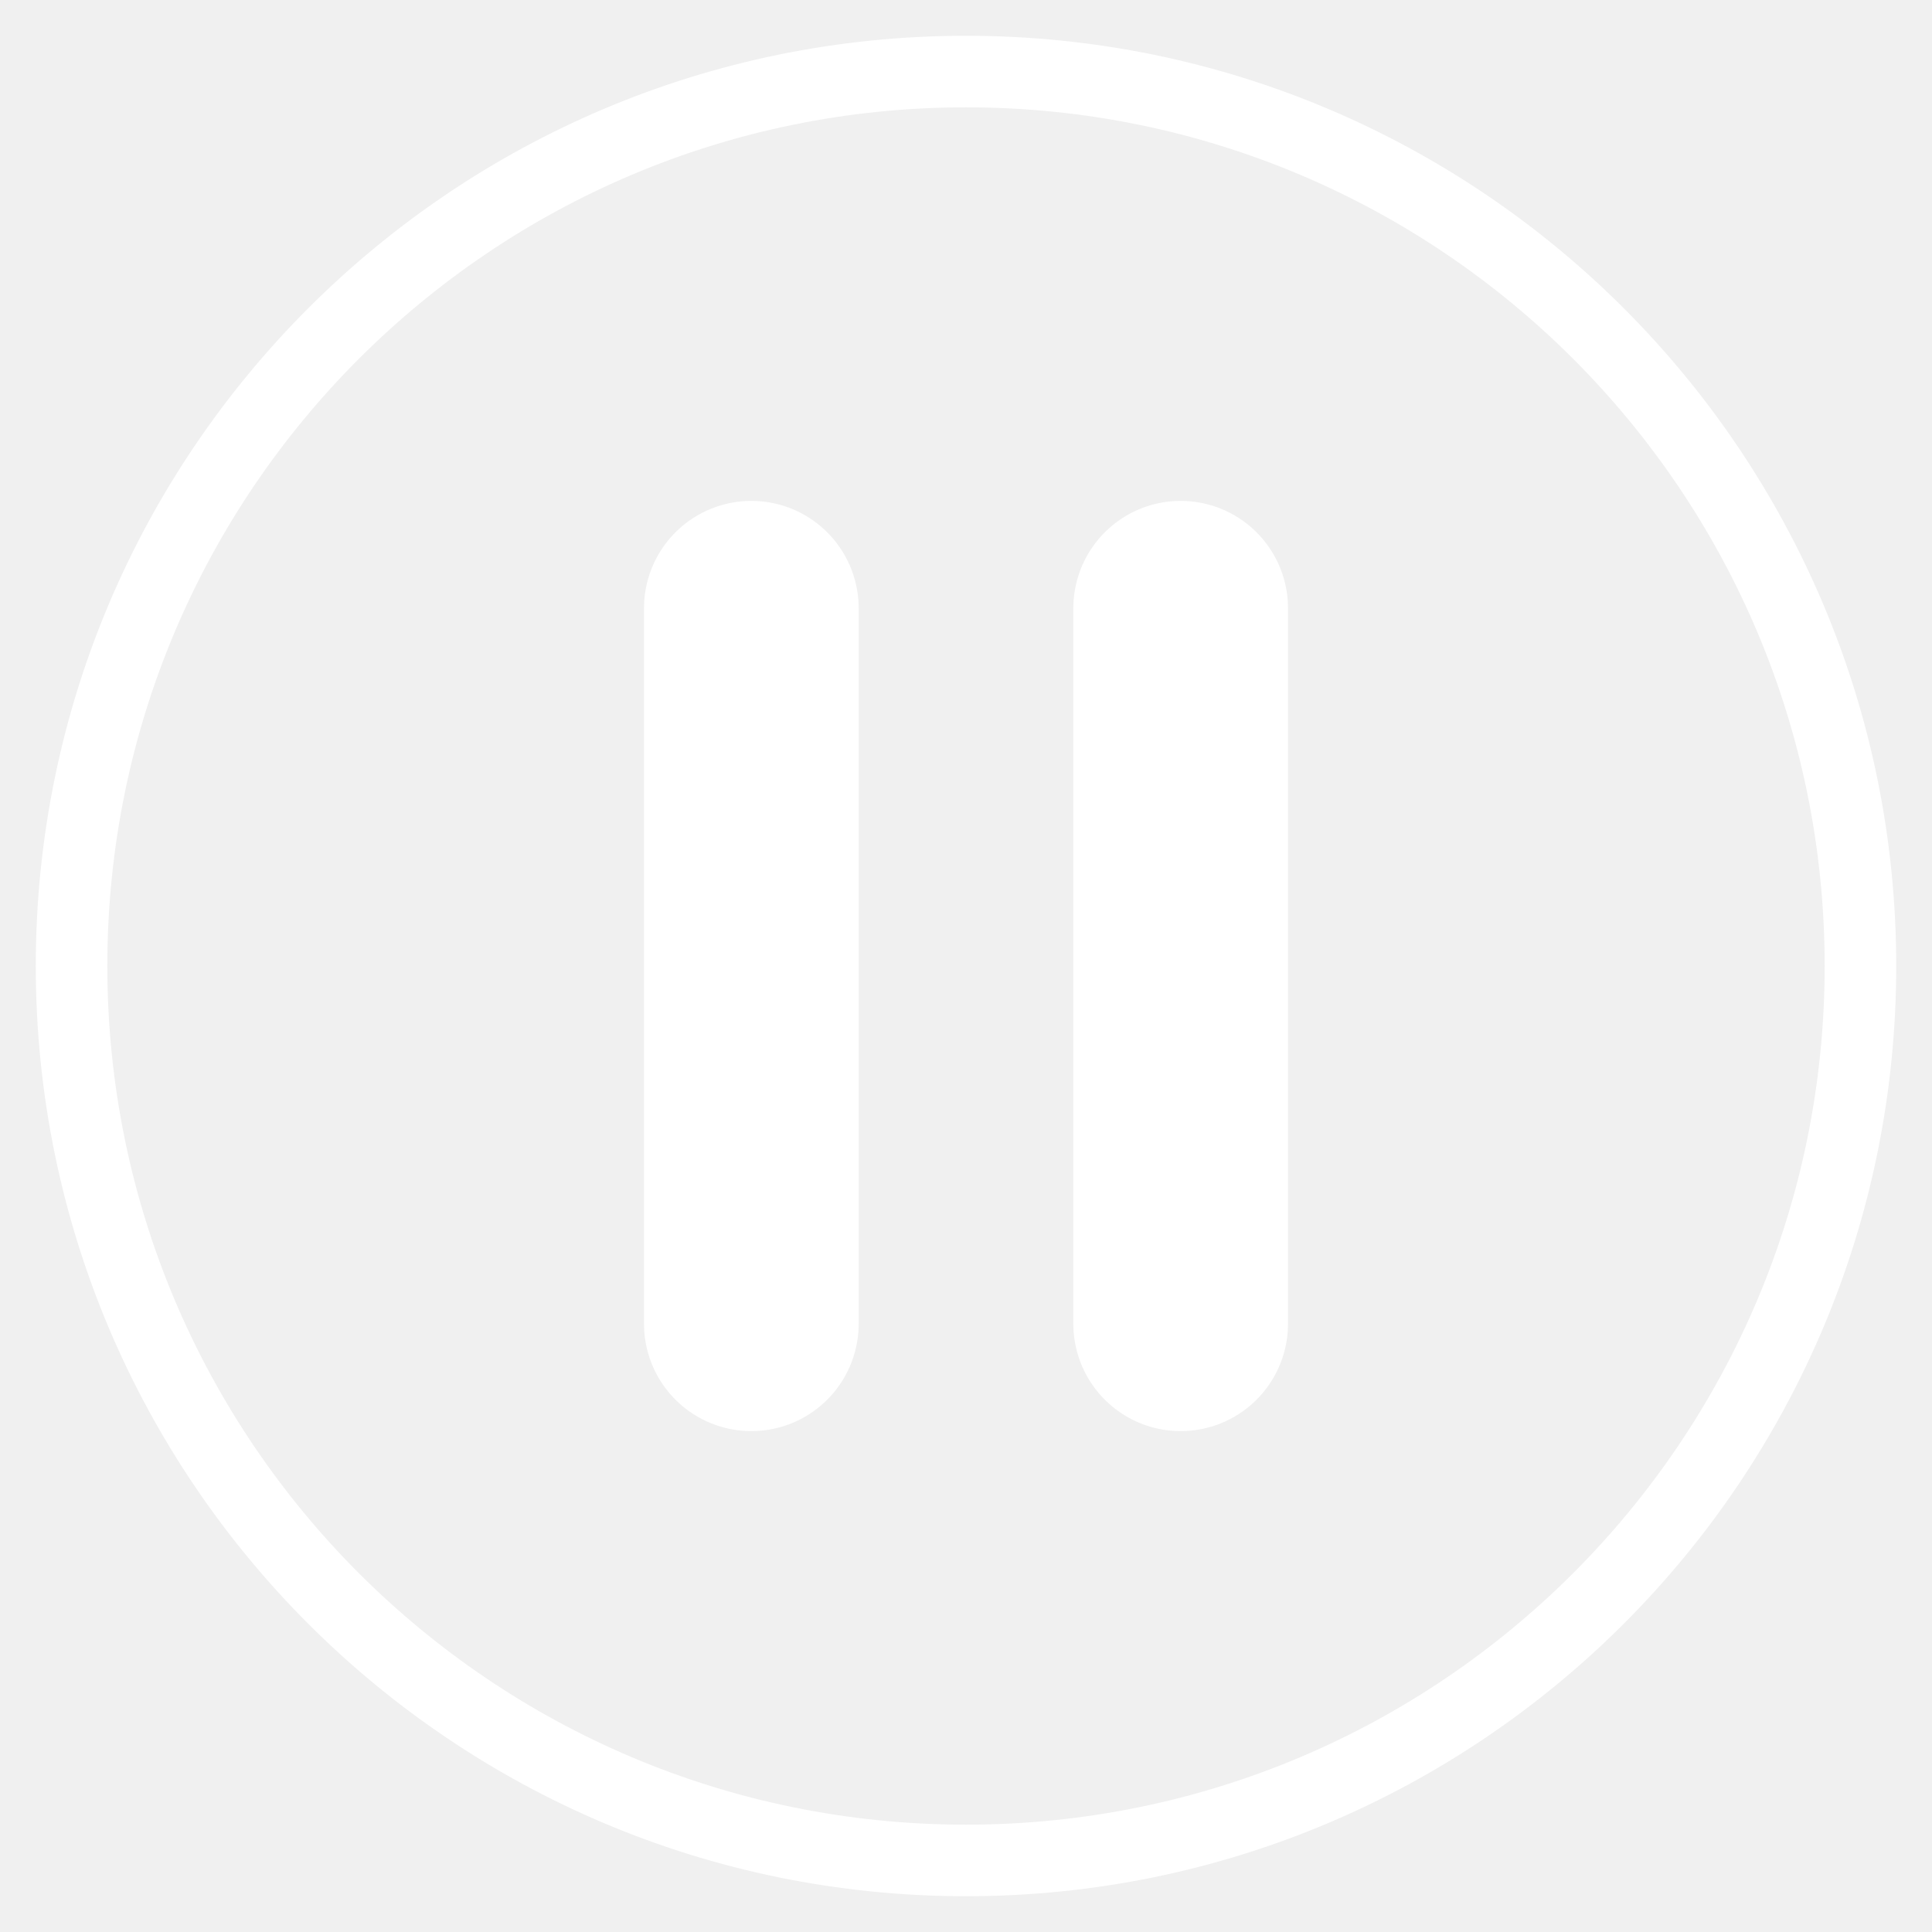
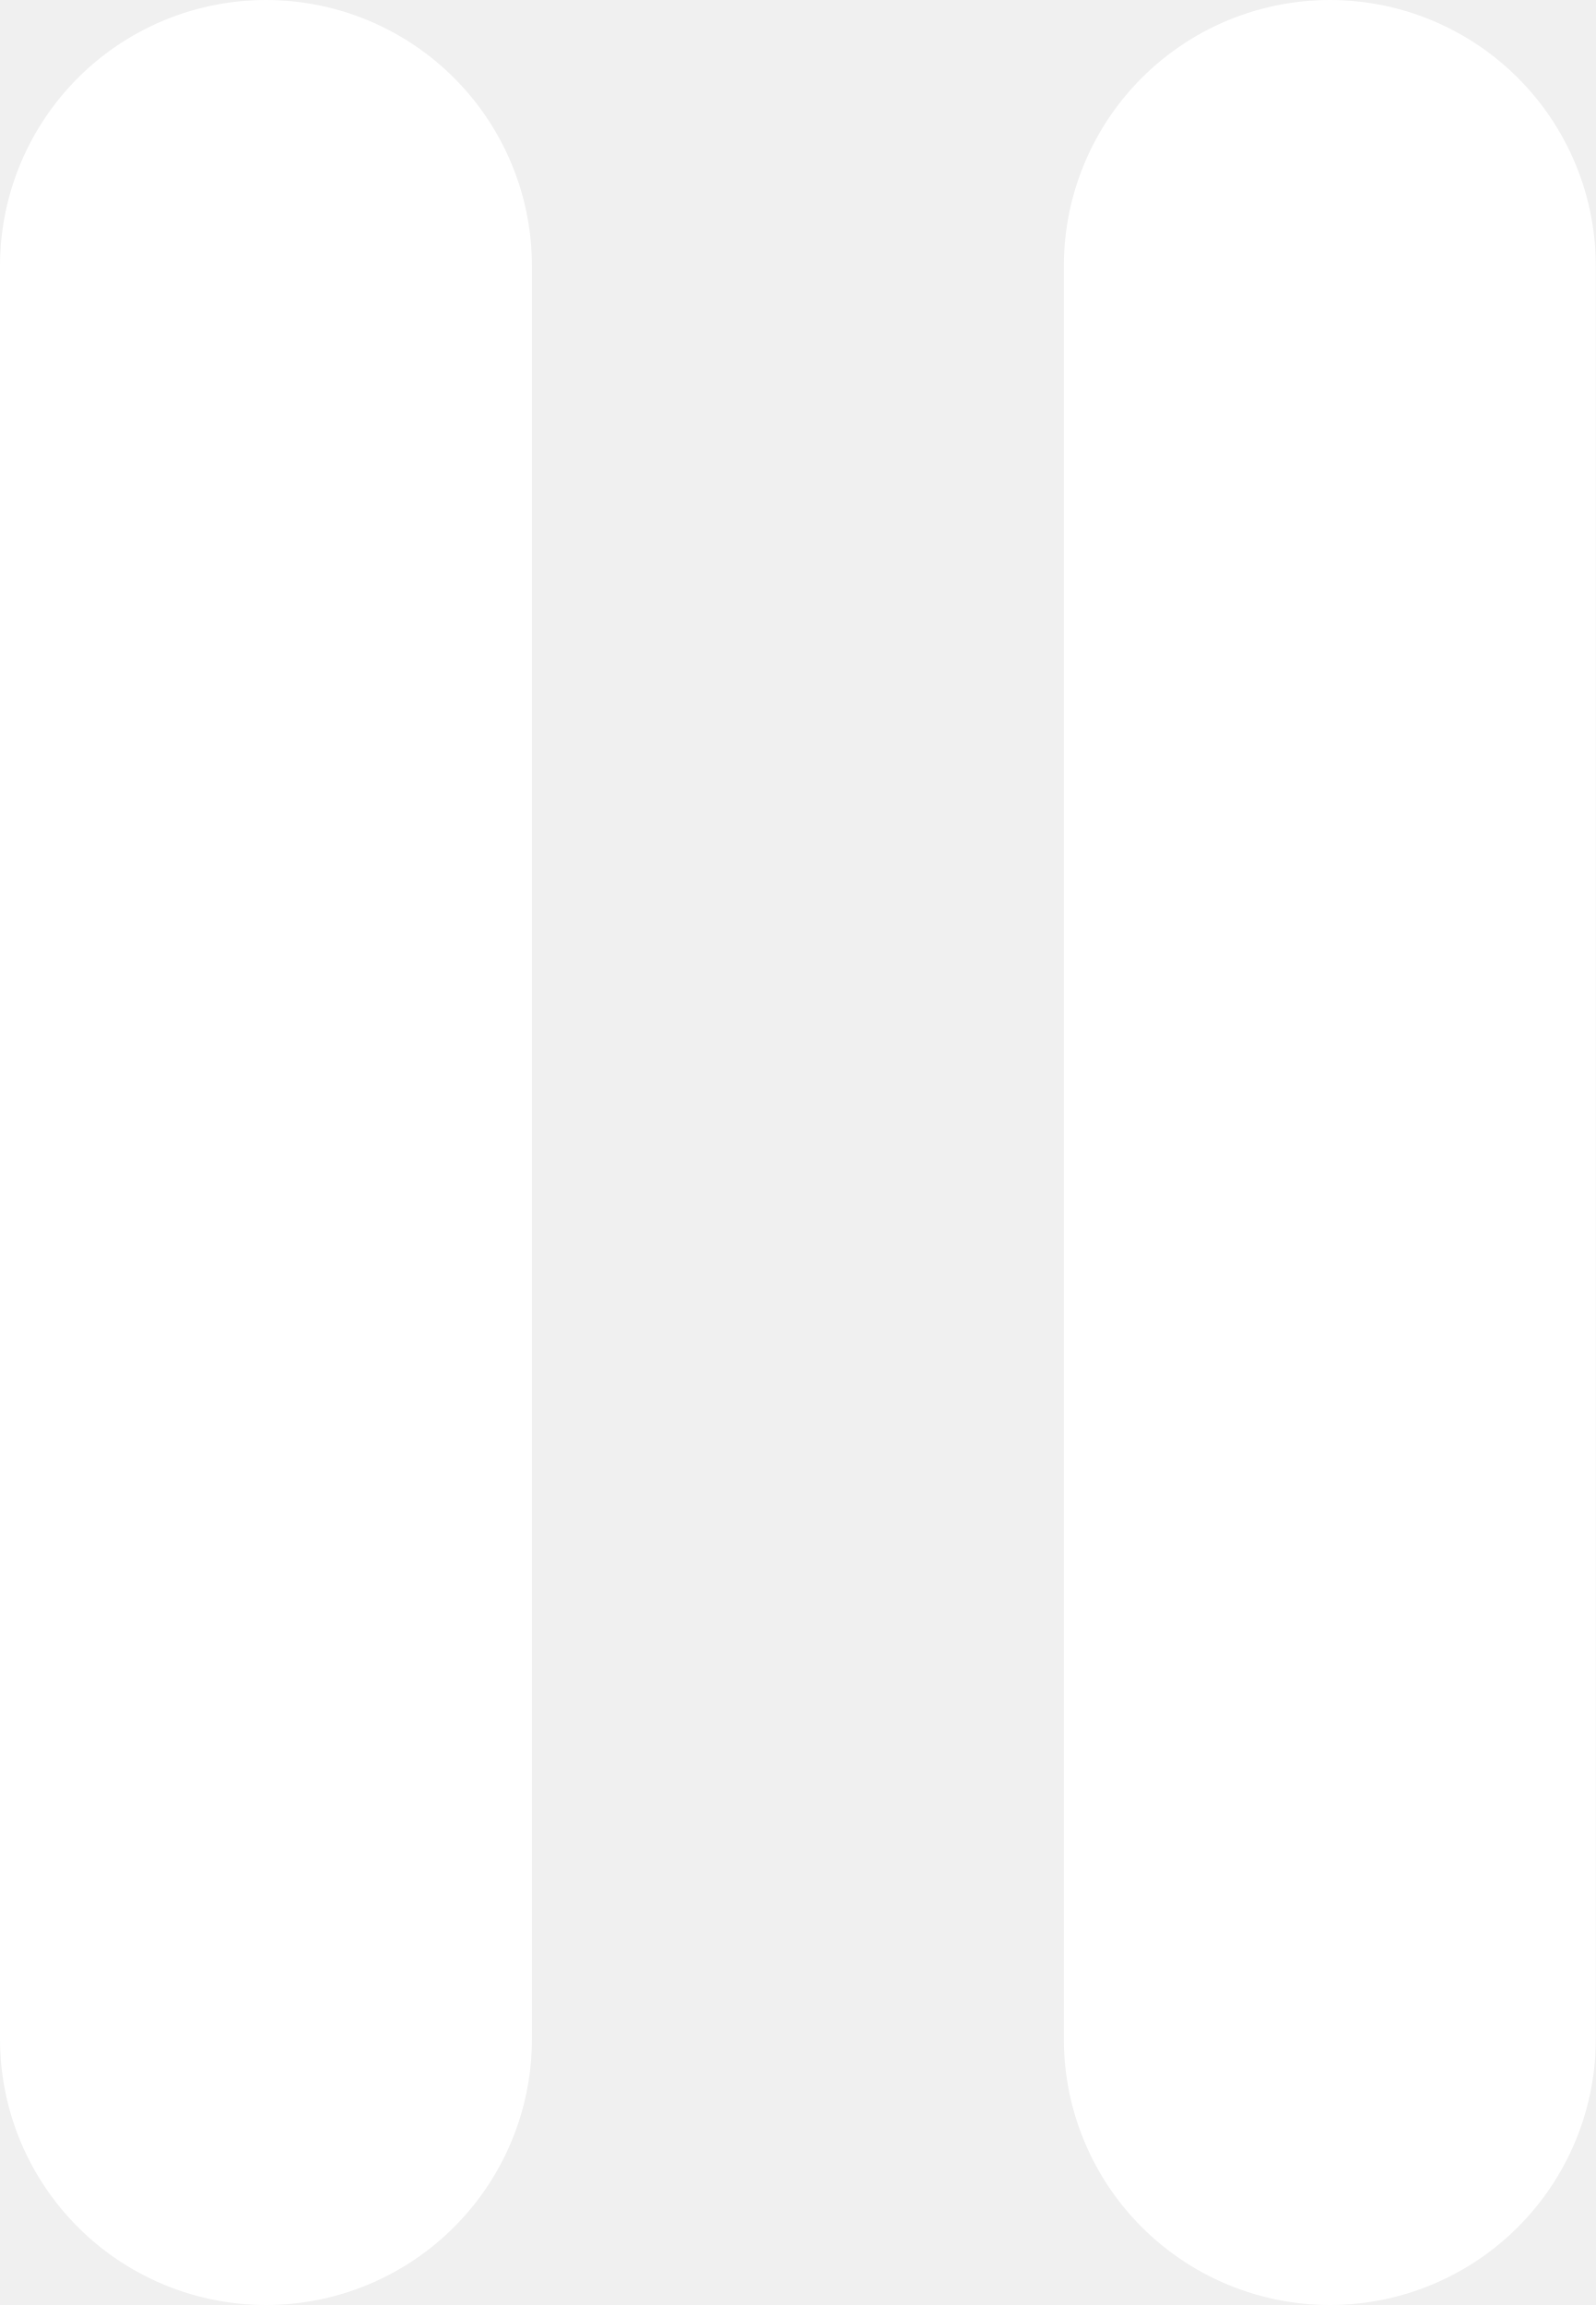
- <svg xmlns="http://www.w3.org/2000/svg" width="27px" height="27px" viewBox="0 0 27 27" version="1.1">
+ <svg xmlns="http://www.w3.org/2000/svg" width="9px" height="13px" viewBox="0 0 9 13" version="1.1">
  <defs />
-   <g id="HomePage-Avec-Video" stroke="none" stroke-width="1" fill="none" fill-rule="evenodd" transform="translate(-410, -548)">
-     <g id="Pause" transform="translate(411, 549)" stroke="#FFFFFF">
-       <circle id="Oval-4" cx="12.5" cy="12.5" r="12.5" />
-       <path d="M9.5,7.5 L9.5,17.5" id="Line-9" stroke-width="3" stroke-linecap="round" />
-       <path d="M15.5,7.5 L15.5,17.5" id="Line-9" stroke-width="3" stroke-linecap="round" />
+   <g id="HomePage-Avec-Video" stroke="none" stroke-width="1" fill="none" fill-rule="evenodd" transform="translate(-419, -555)" stroke-linecap="round">
+     <g id="Pause" transform="translate(419, 556)" stroke="#FFFFFF" stroke-width="3">
+       <path d="M1.5,0.5 L1.5,10.5" id="Line-9" />
+       <path d="M7.5,0.5 L7.5,10.5" id="Line-9" />
    </g>
  </g>
</svg>
